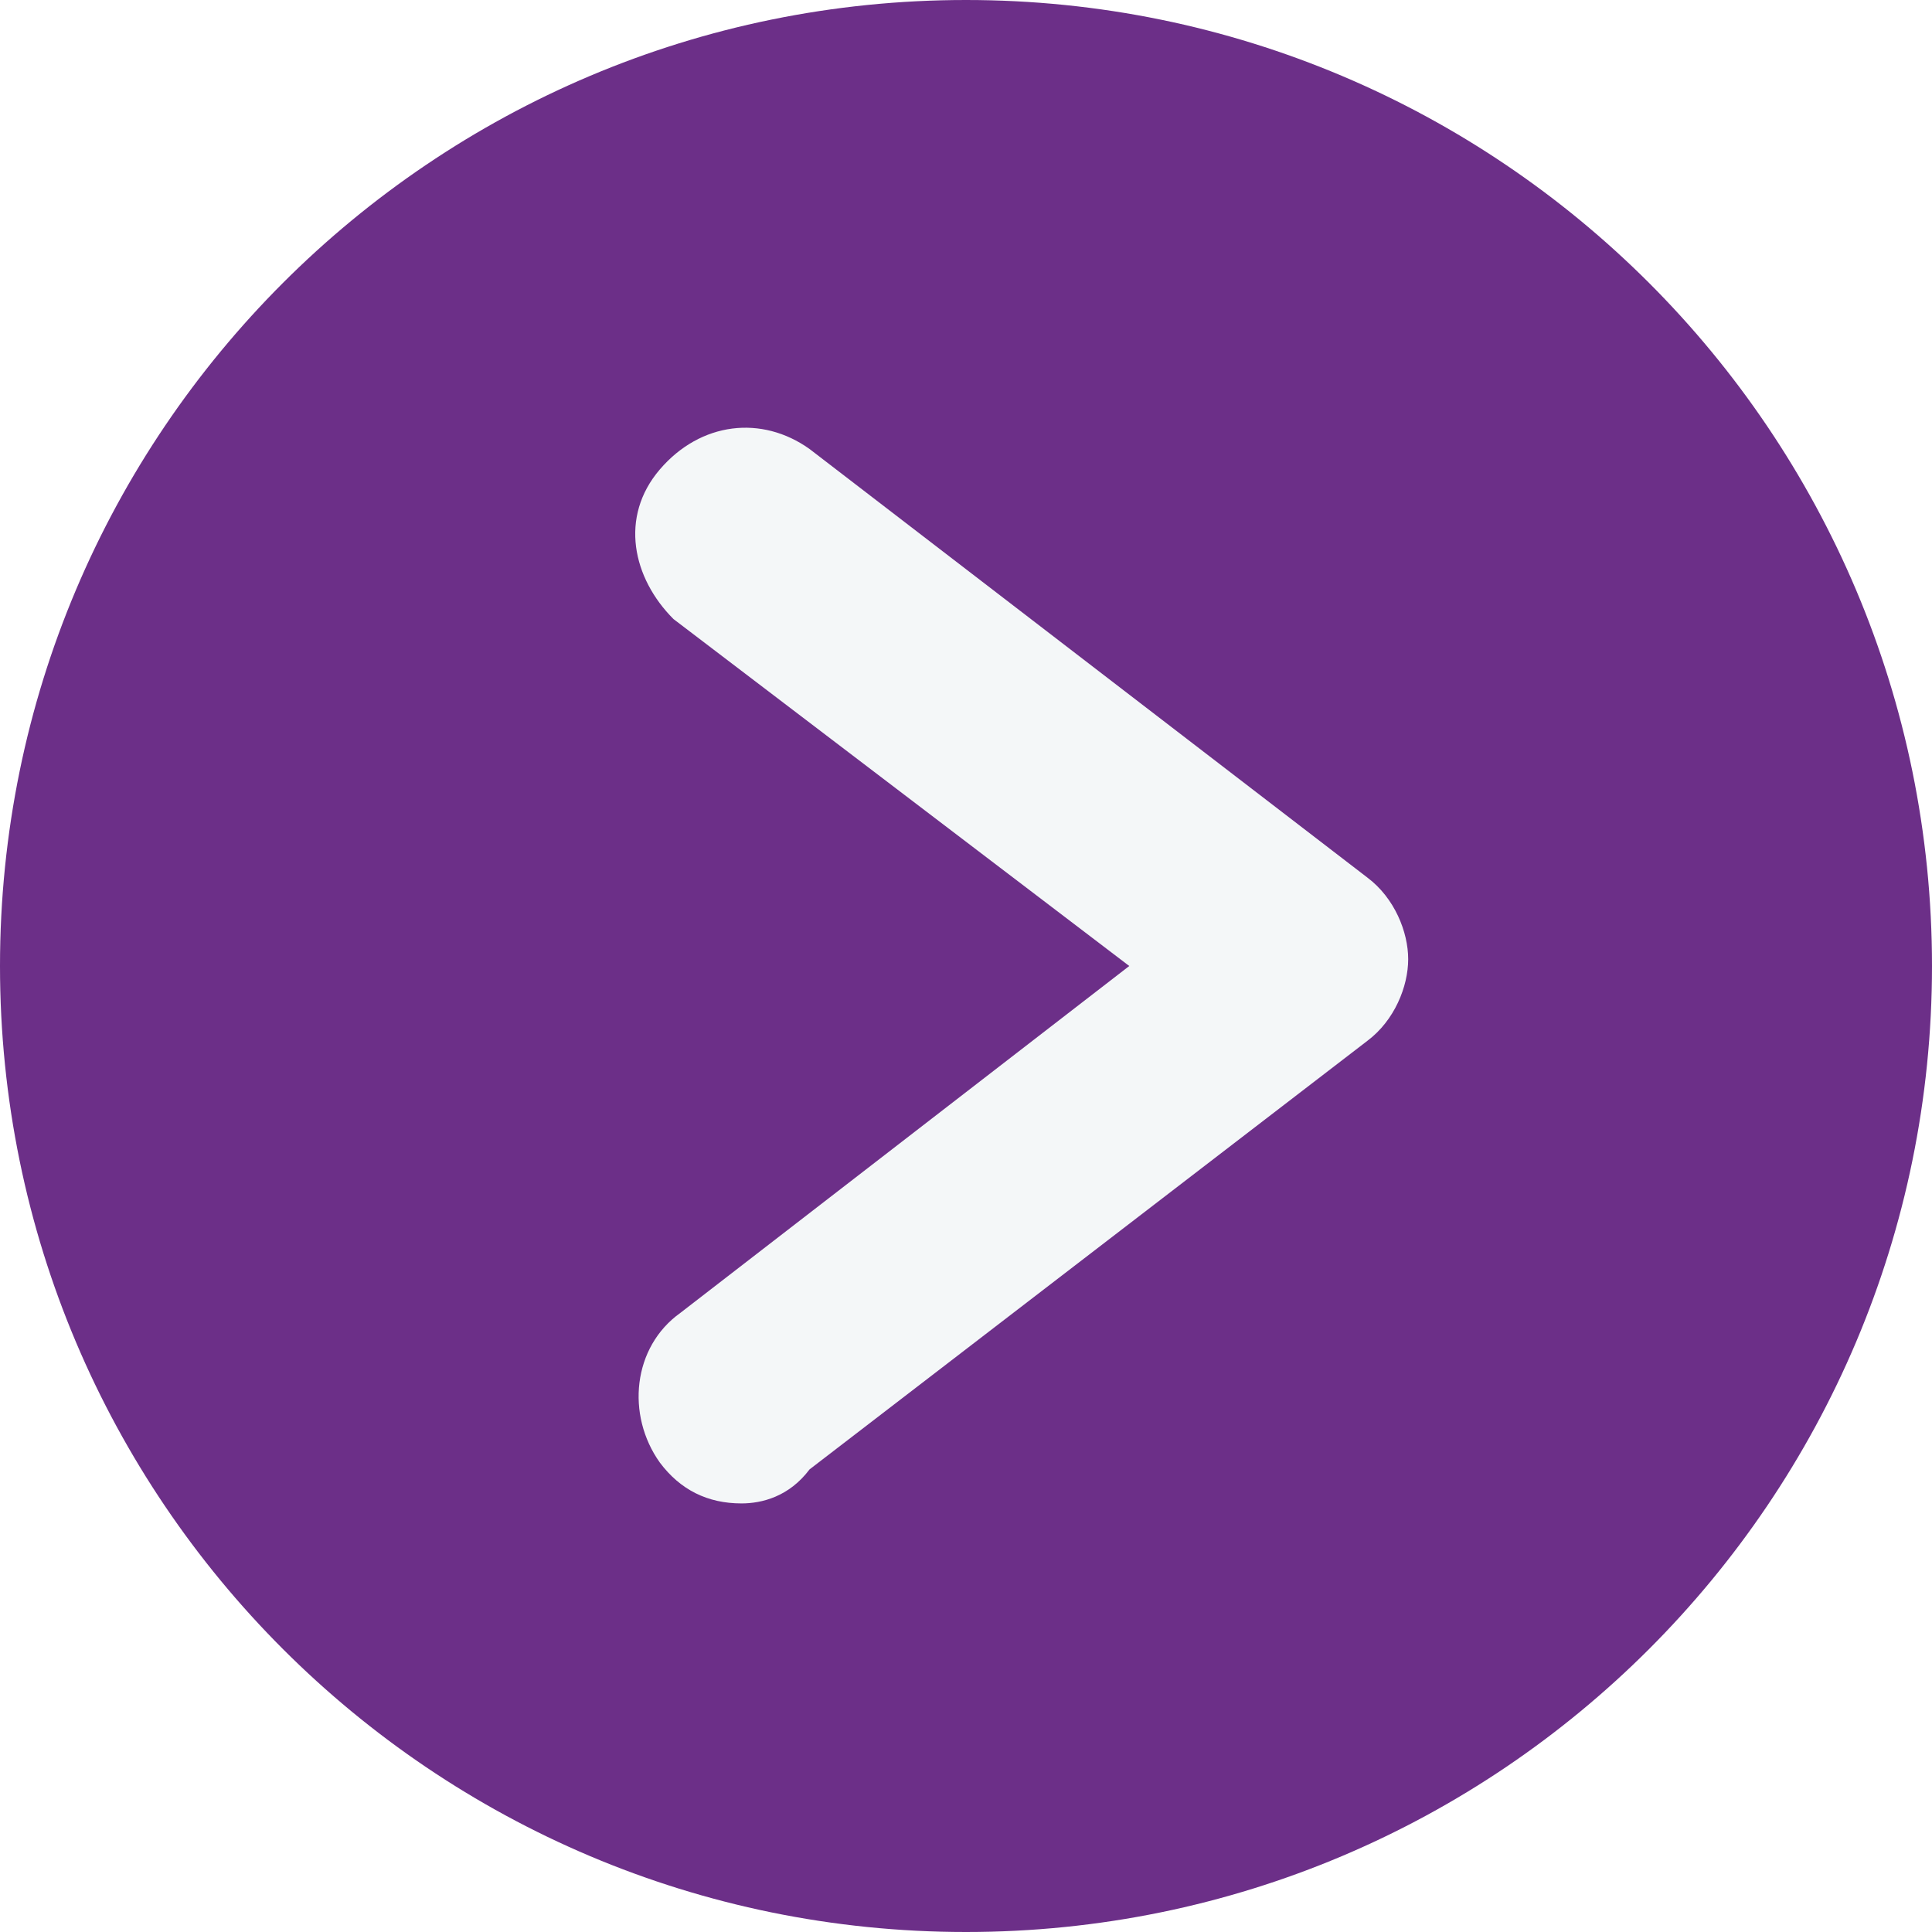
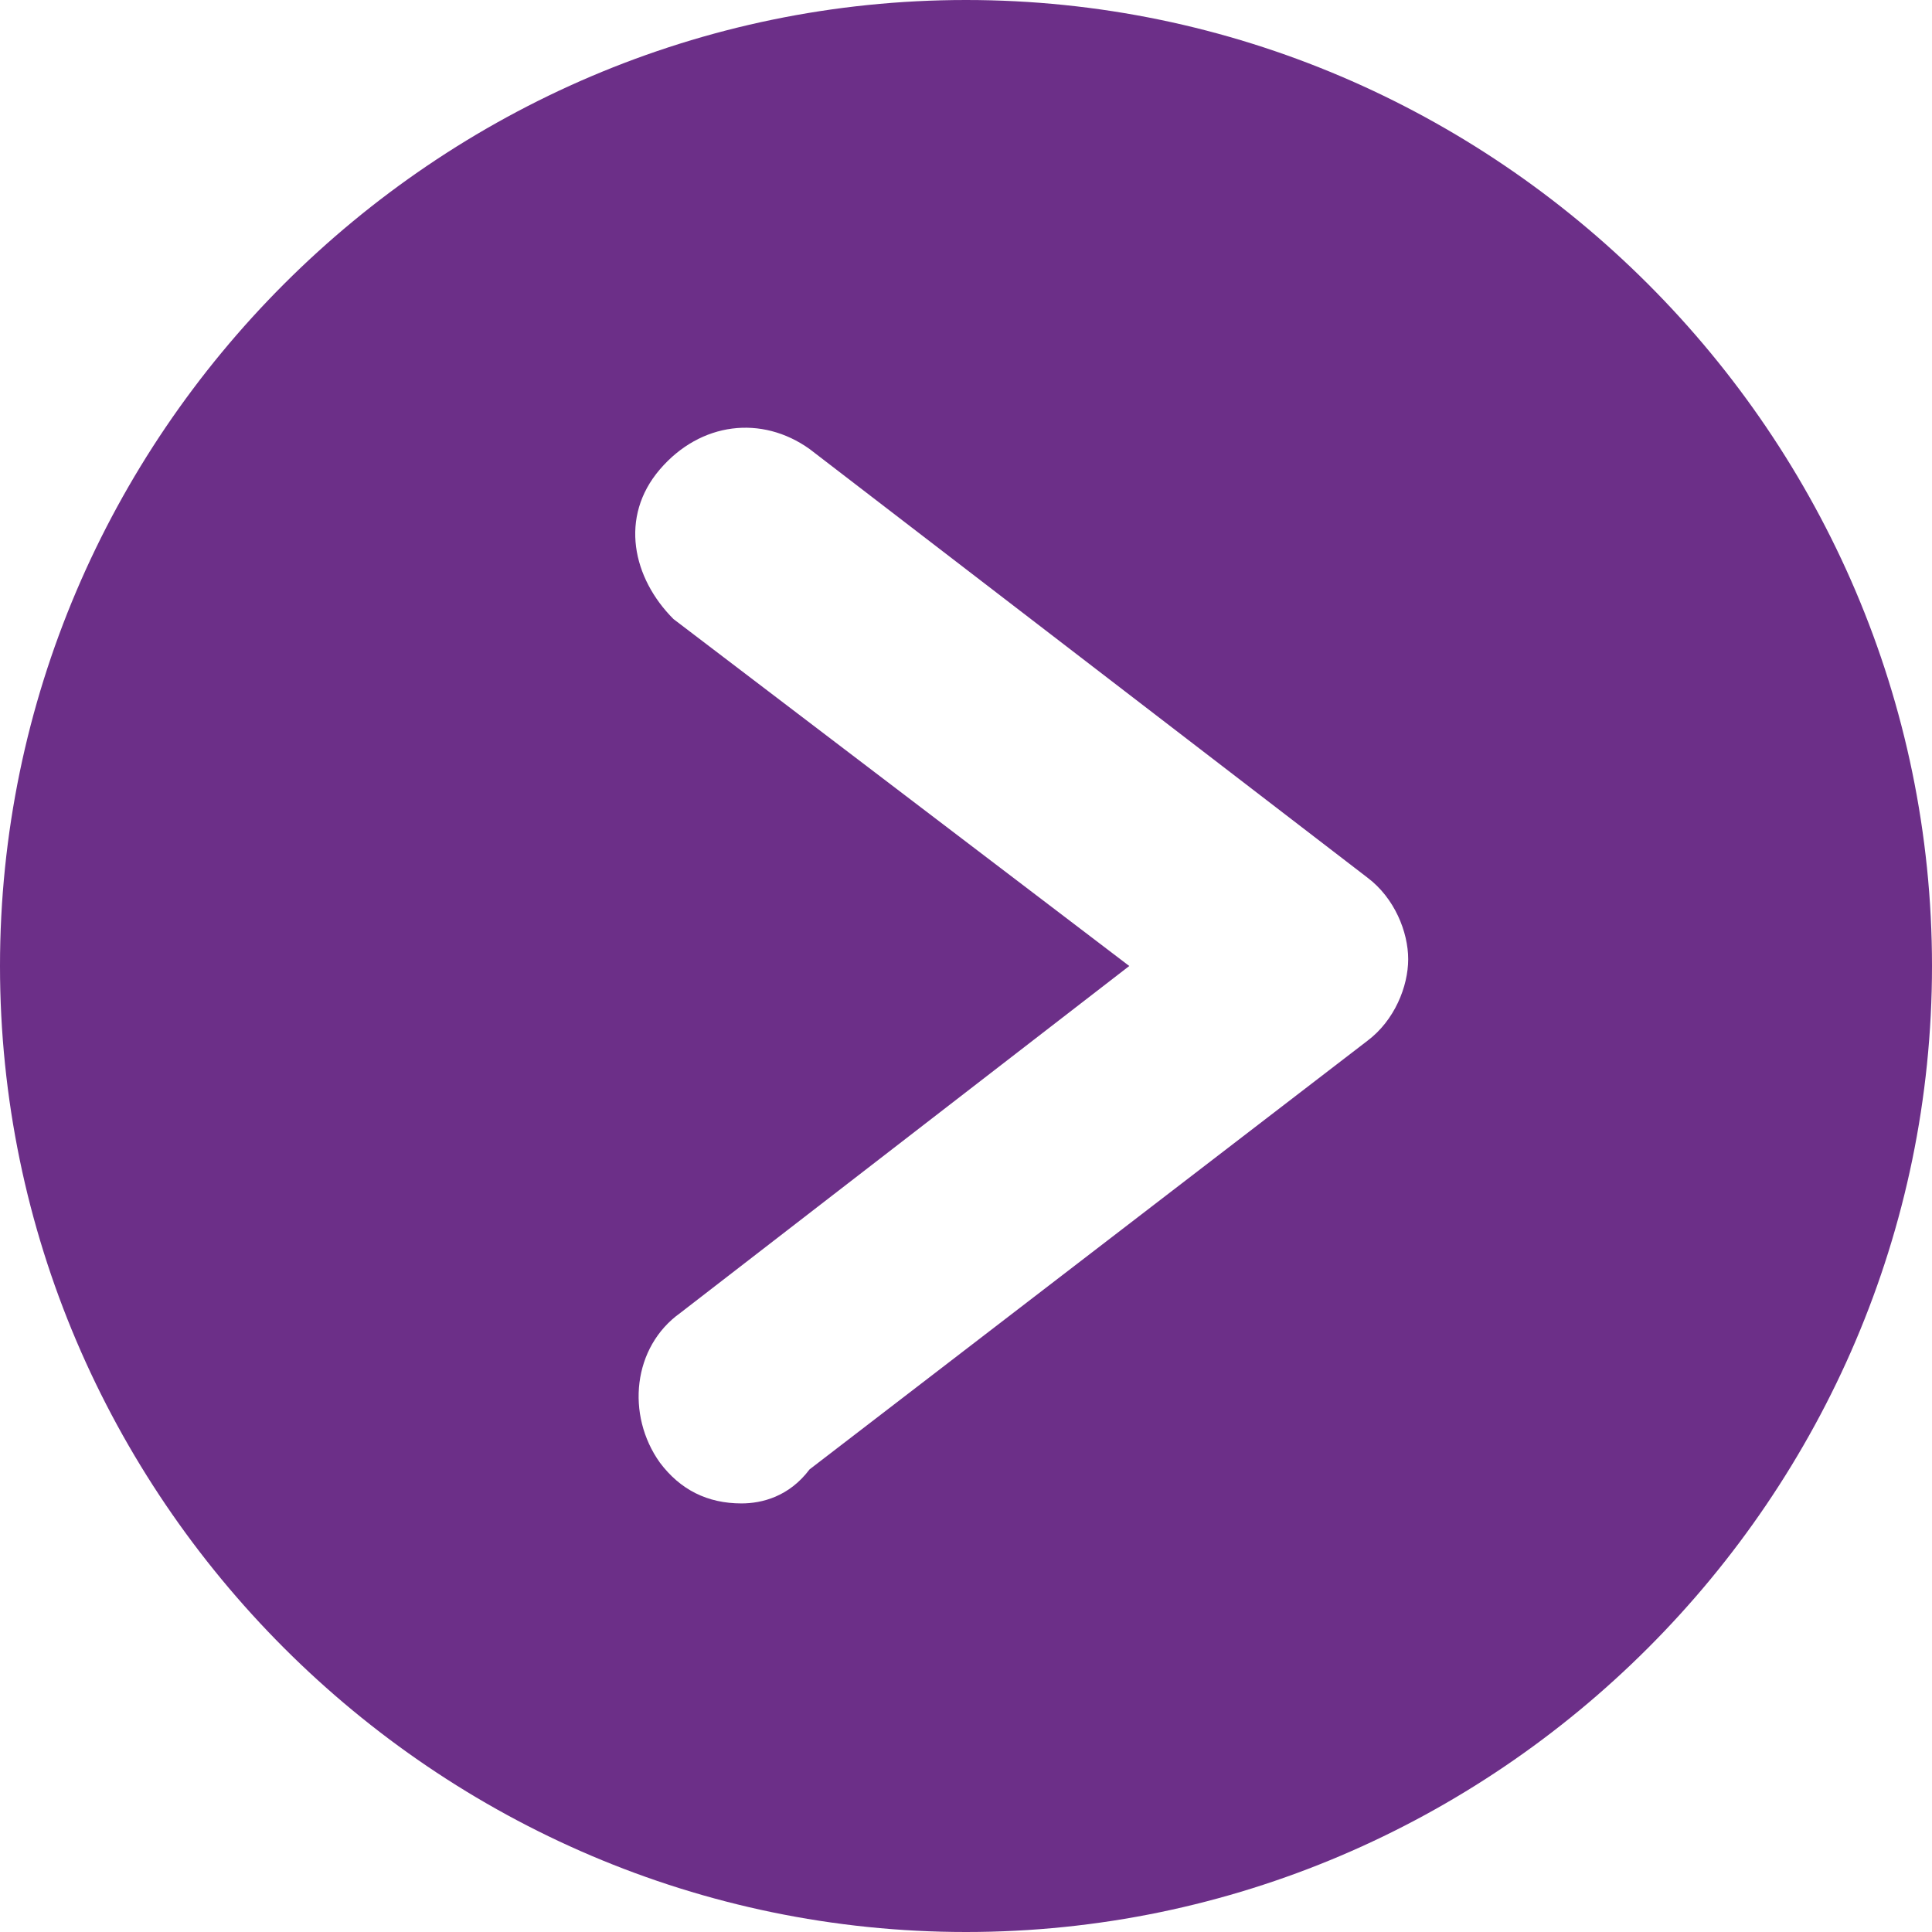
<svg xmlns="http://www.w3.org/2000/svg" version="1.1" id="Lager_1" x="0px" y="0px" viewBox="0 0 28.4 28.4" style="enable-background:new 0 0 28.4 28.4;" xml:space="preserve">
  <style type="text/css">
	.st0{fill:#6C2F88;}
- 	.st1{fill:#F4F7F8;}
</style>
-   <g>
-     <g>
-       <circle class="st0" cx="14.2" cy="14.2" r="14.2" />
-     </g>
-     <g>
-       <path class="st1" d="M10.9,22.1c-0.5,0-0.9-0.2-1.2-0.6c-0.5-0.7-0.4-1.7,0.3-2.2l6.6-5.1L9.9,9.1C9.3,8.5,9.1,7.6,9.7,6.9    s1.5-0.8,2.2-0.3l8.2,6.3c0.4,0.3,0.6,0.8,0.6,1.2s-0.2,0.9-0.6,1.2l-8.2,6.3C11.6,22,11.2,22.1,10.9,22.1z" />
-     </g>
-   </g>
+   <path class="st0" d="M14.2,0C6.4,0,0,6.4,0,14.2s6.4,14.2,14.2,14.2c7.8,0,14.2-6.4,14.2-14.2S22,0,14.2,0z M20.1,15.3l-8.2,6.3  c-0.3,0.4-0.7,0.5-1,0.5c-0.5,0-0.9-0.2-1.2-0.6c-0.5-0.7-0.4-1.7,0.3-2.2l6.6-5.1L9.9,9.1C9.3,8.5,9.1,7.6,9.7,6.9  c0.6-0.7,1.5-0.8,2.2-0.3l8.2,6.3c0.4,0.3,0.6,0.8,0.6,1.2C20.7,14.5,20.5,15,20.1,15.3z" />
</svg>
